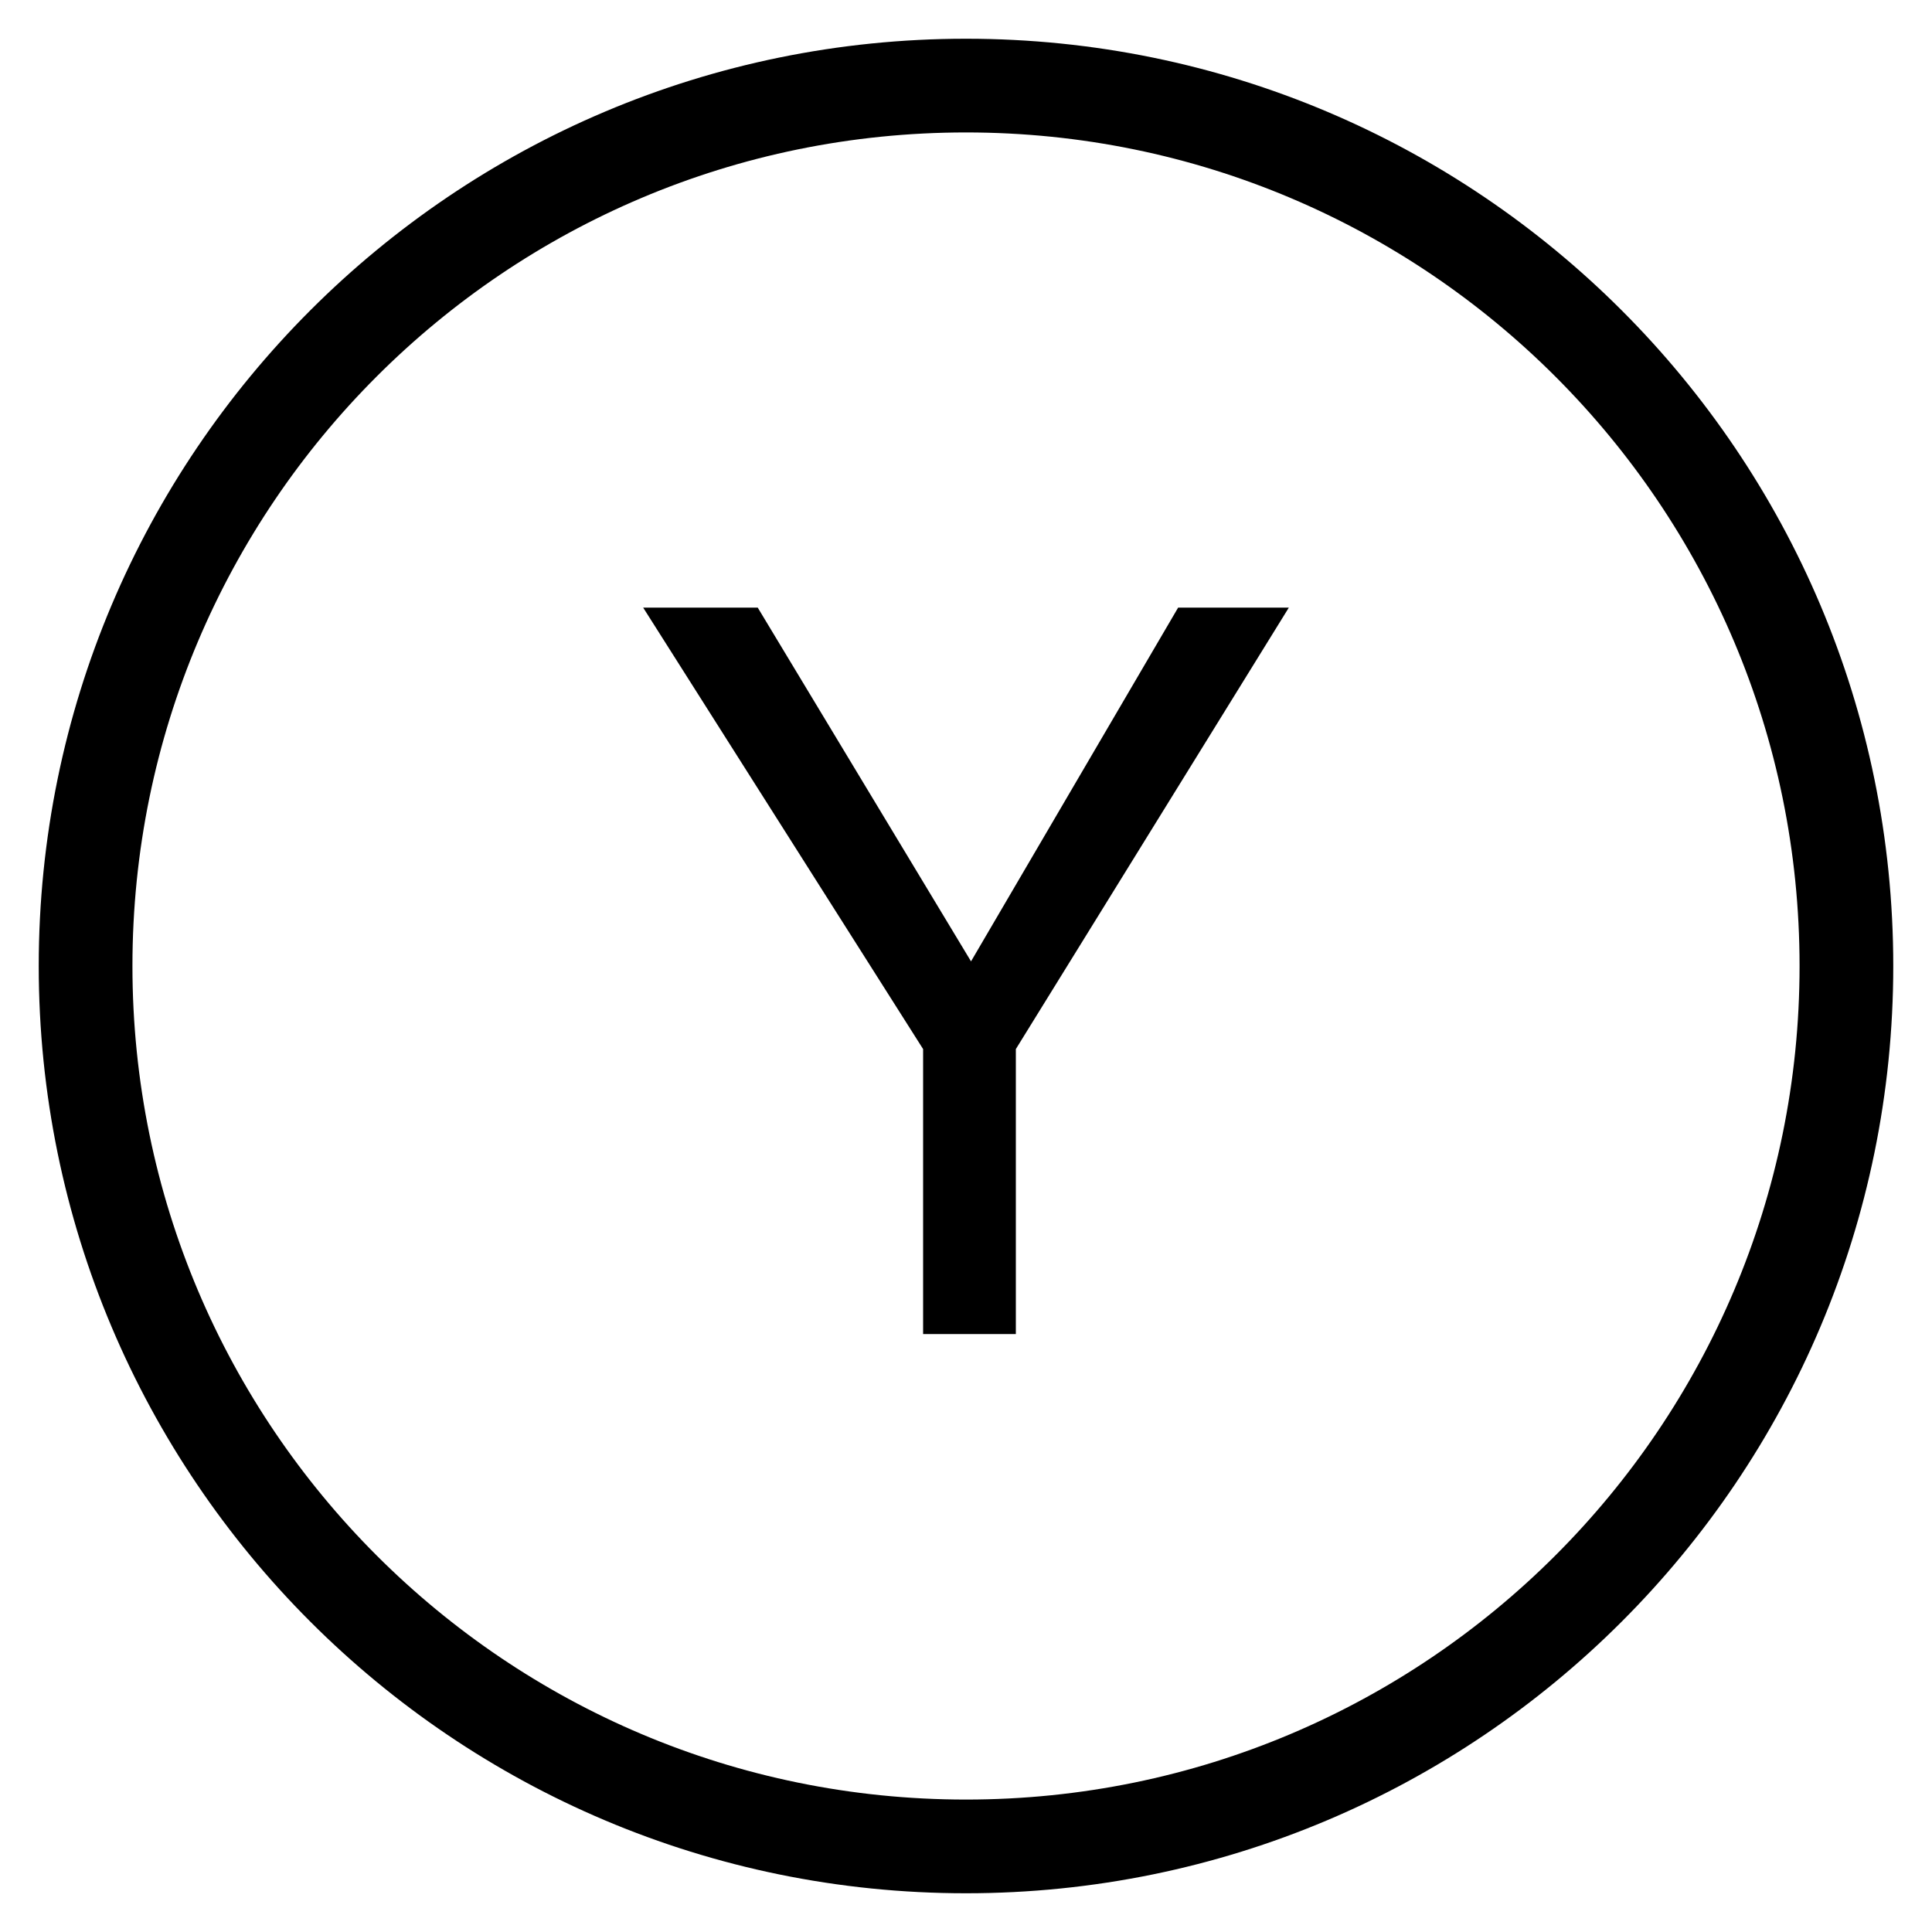
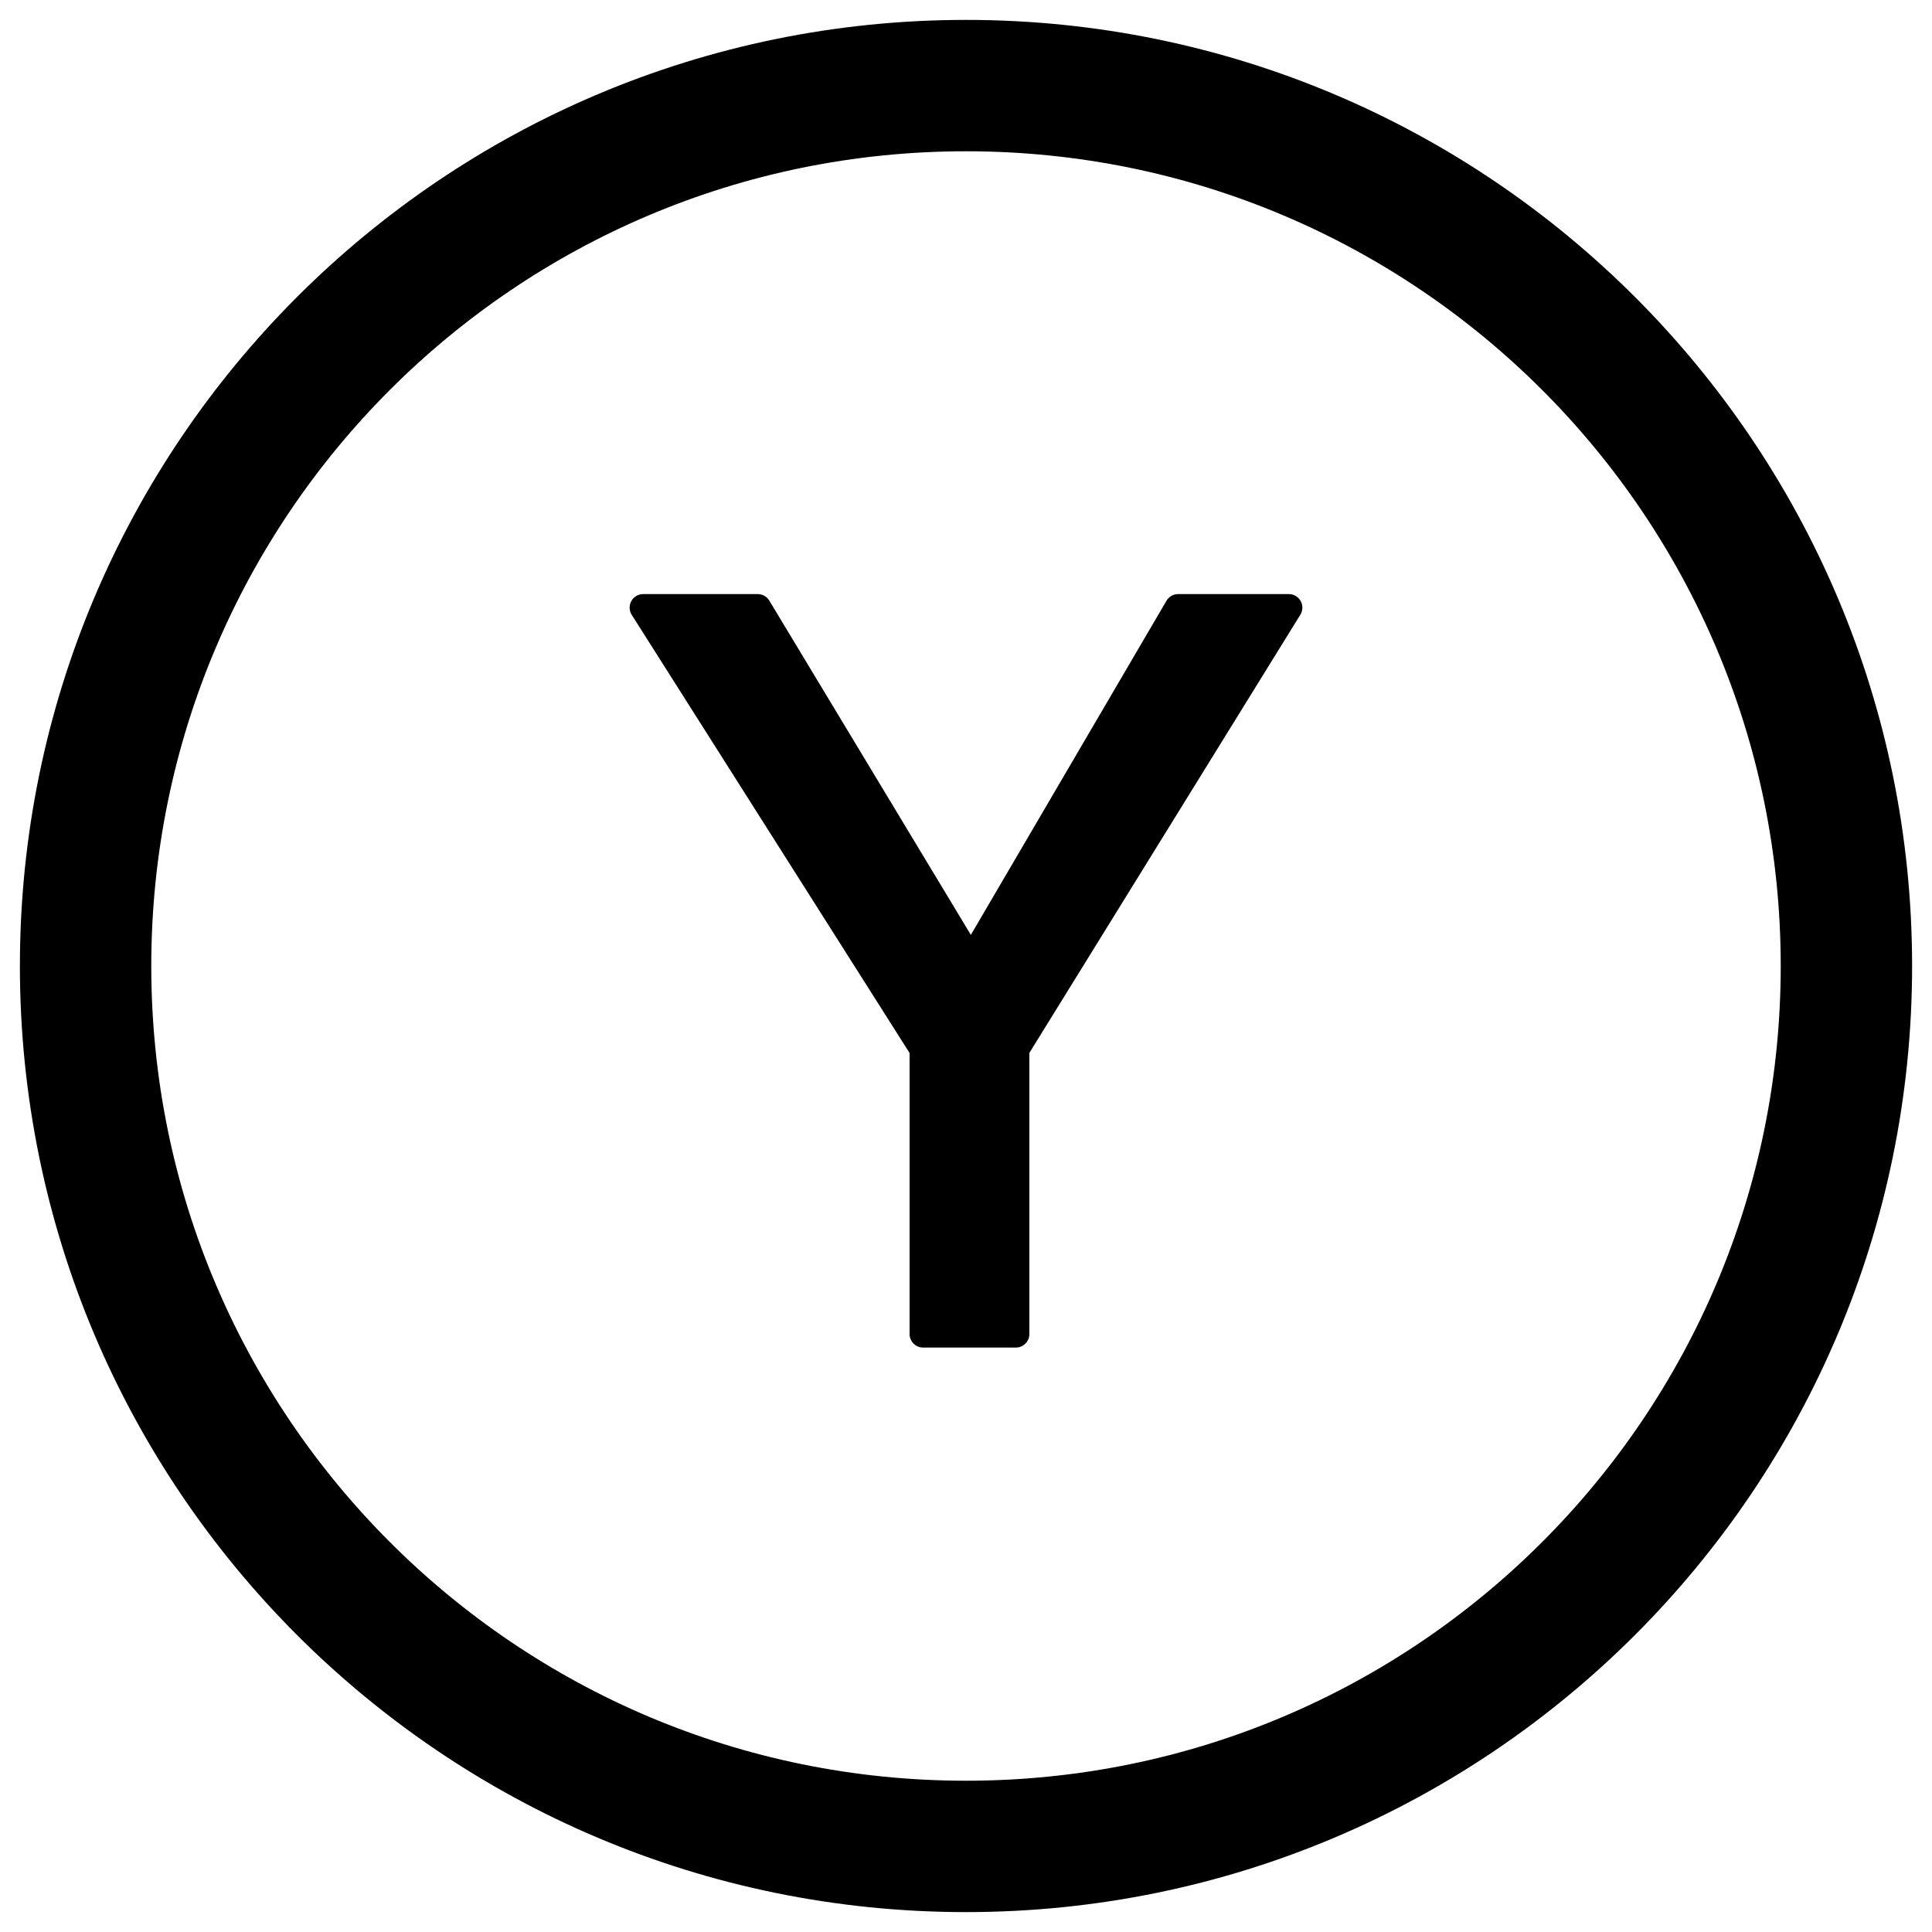
<svg xmlns="http://www.w3.org/2000/svg" viewBox="0 0 100 100" width="100" height="100">
-   <circle cx="50" cy="50" r="45.57" fill="none" stroke="#000000" stroke-width="4.85" />
-   <path d="M66.71 31.45H60.98L50.26 49.76L39.22 31.45H33.29L47.78 54.3V69.05H52.58V54.3Z" fill="#000000" />
+   <circle cx="50" cy="50" r="45.57" fill="none" stroke="#000000" stroke-width="6.8" />
+   <path d="M66.71 31.45H60.98L50.26 49.76L39.22 31.45H33.29L47.78 54.3V69.05H52.58V54.3Z" fill="#000000" stroke="#000000" stroke-width="1.4" stroke-linejoin="round" />
</svg>
